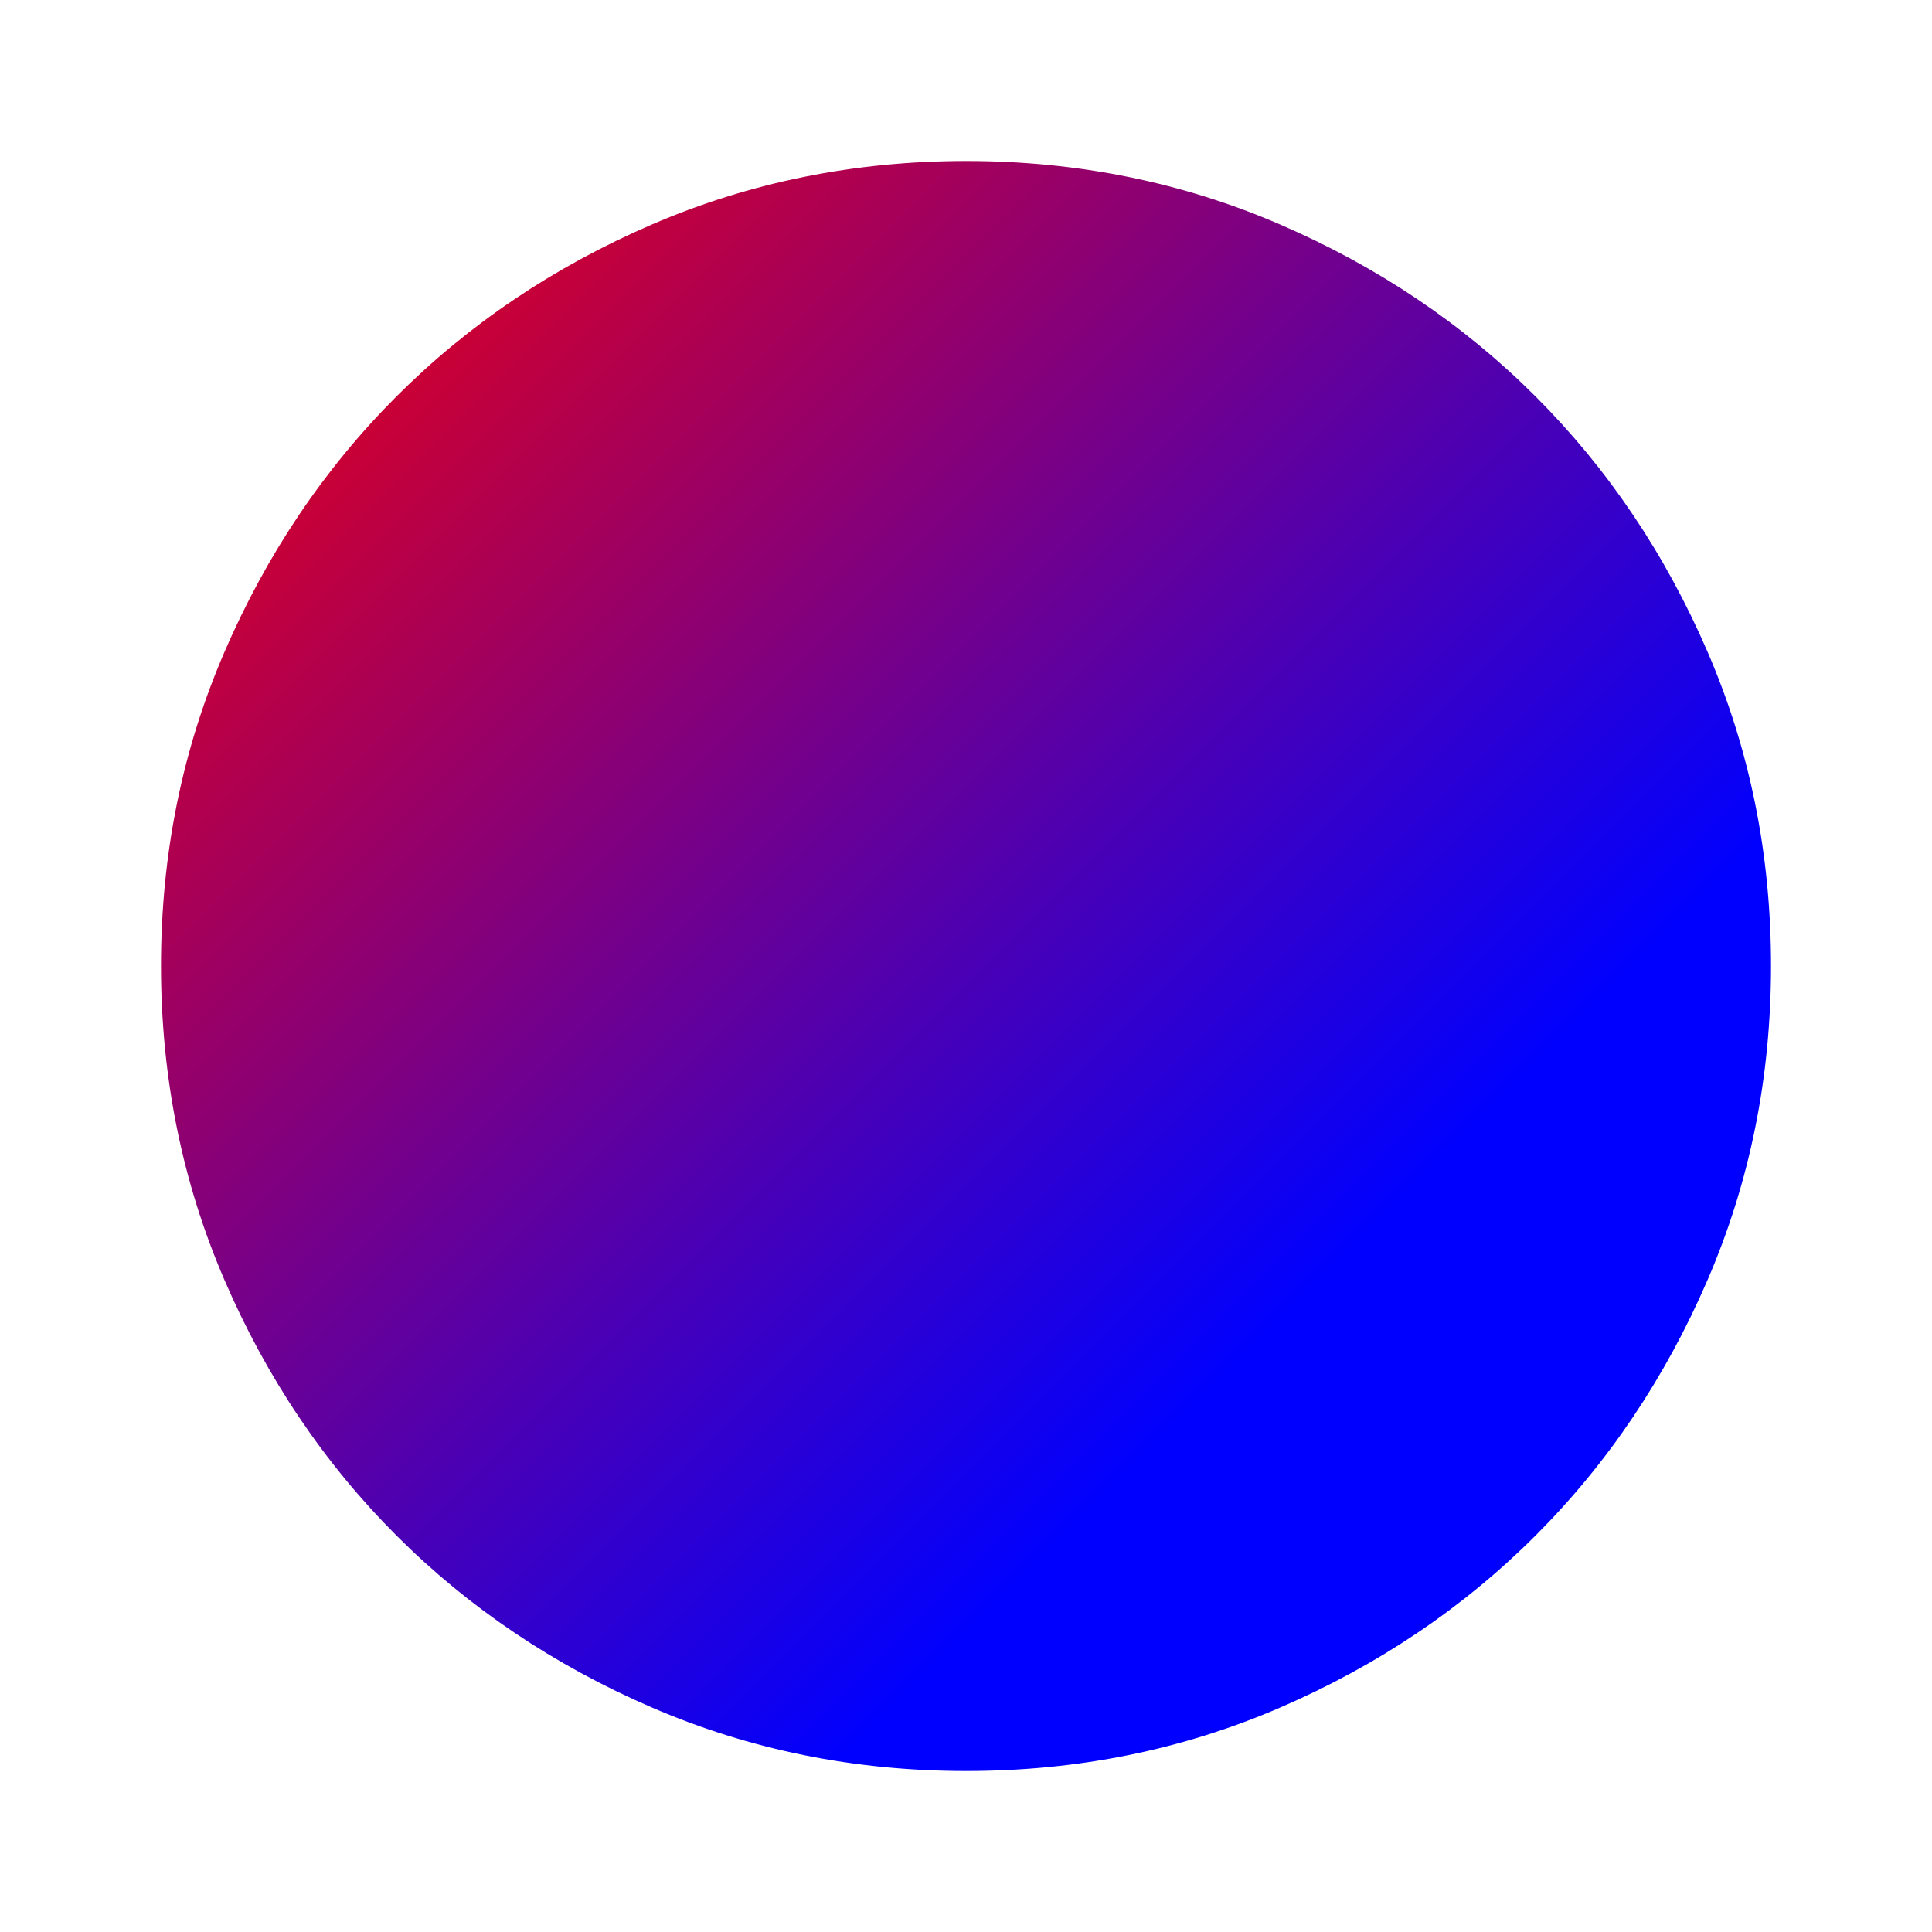
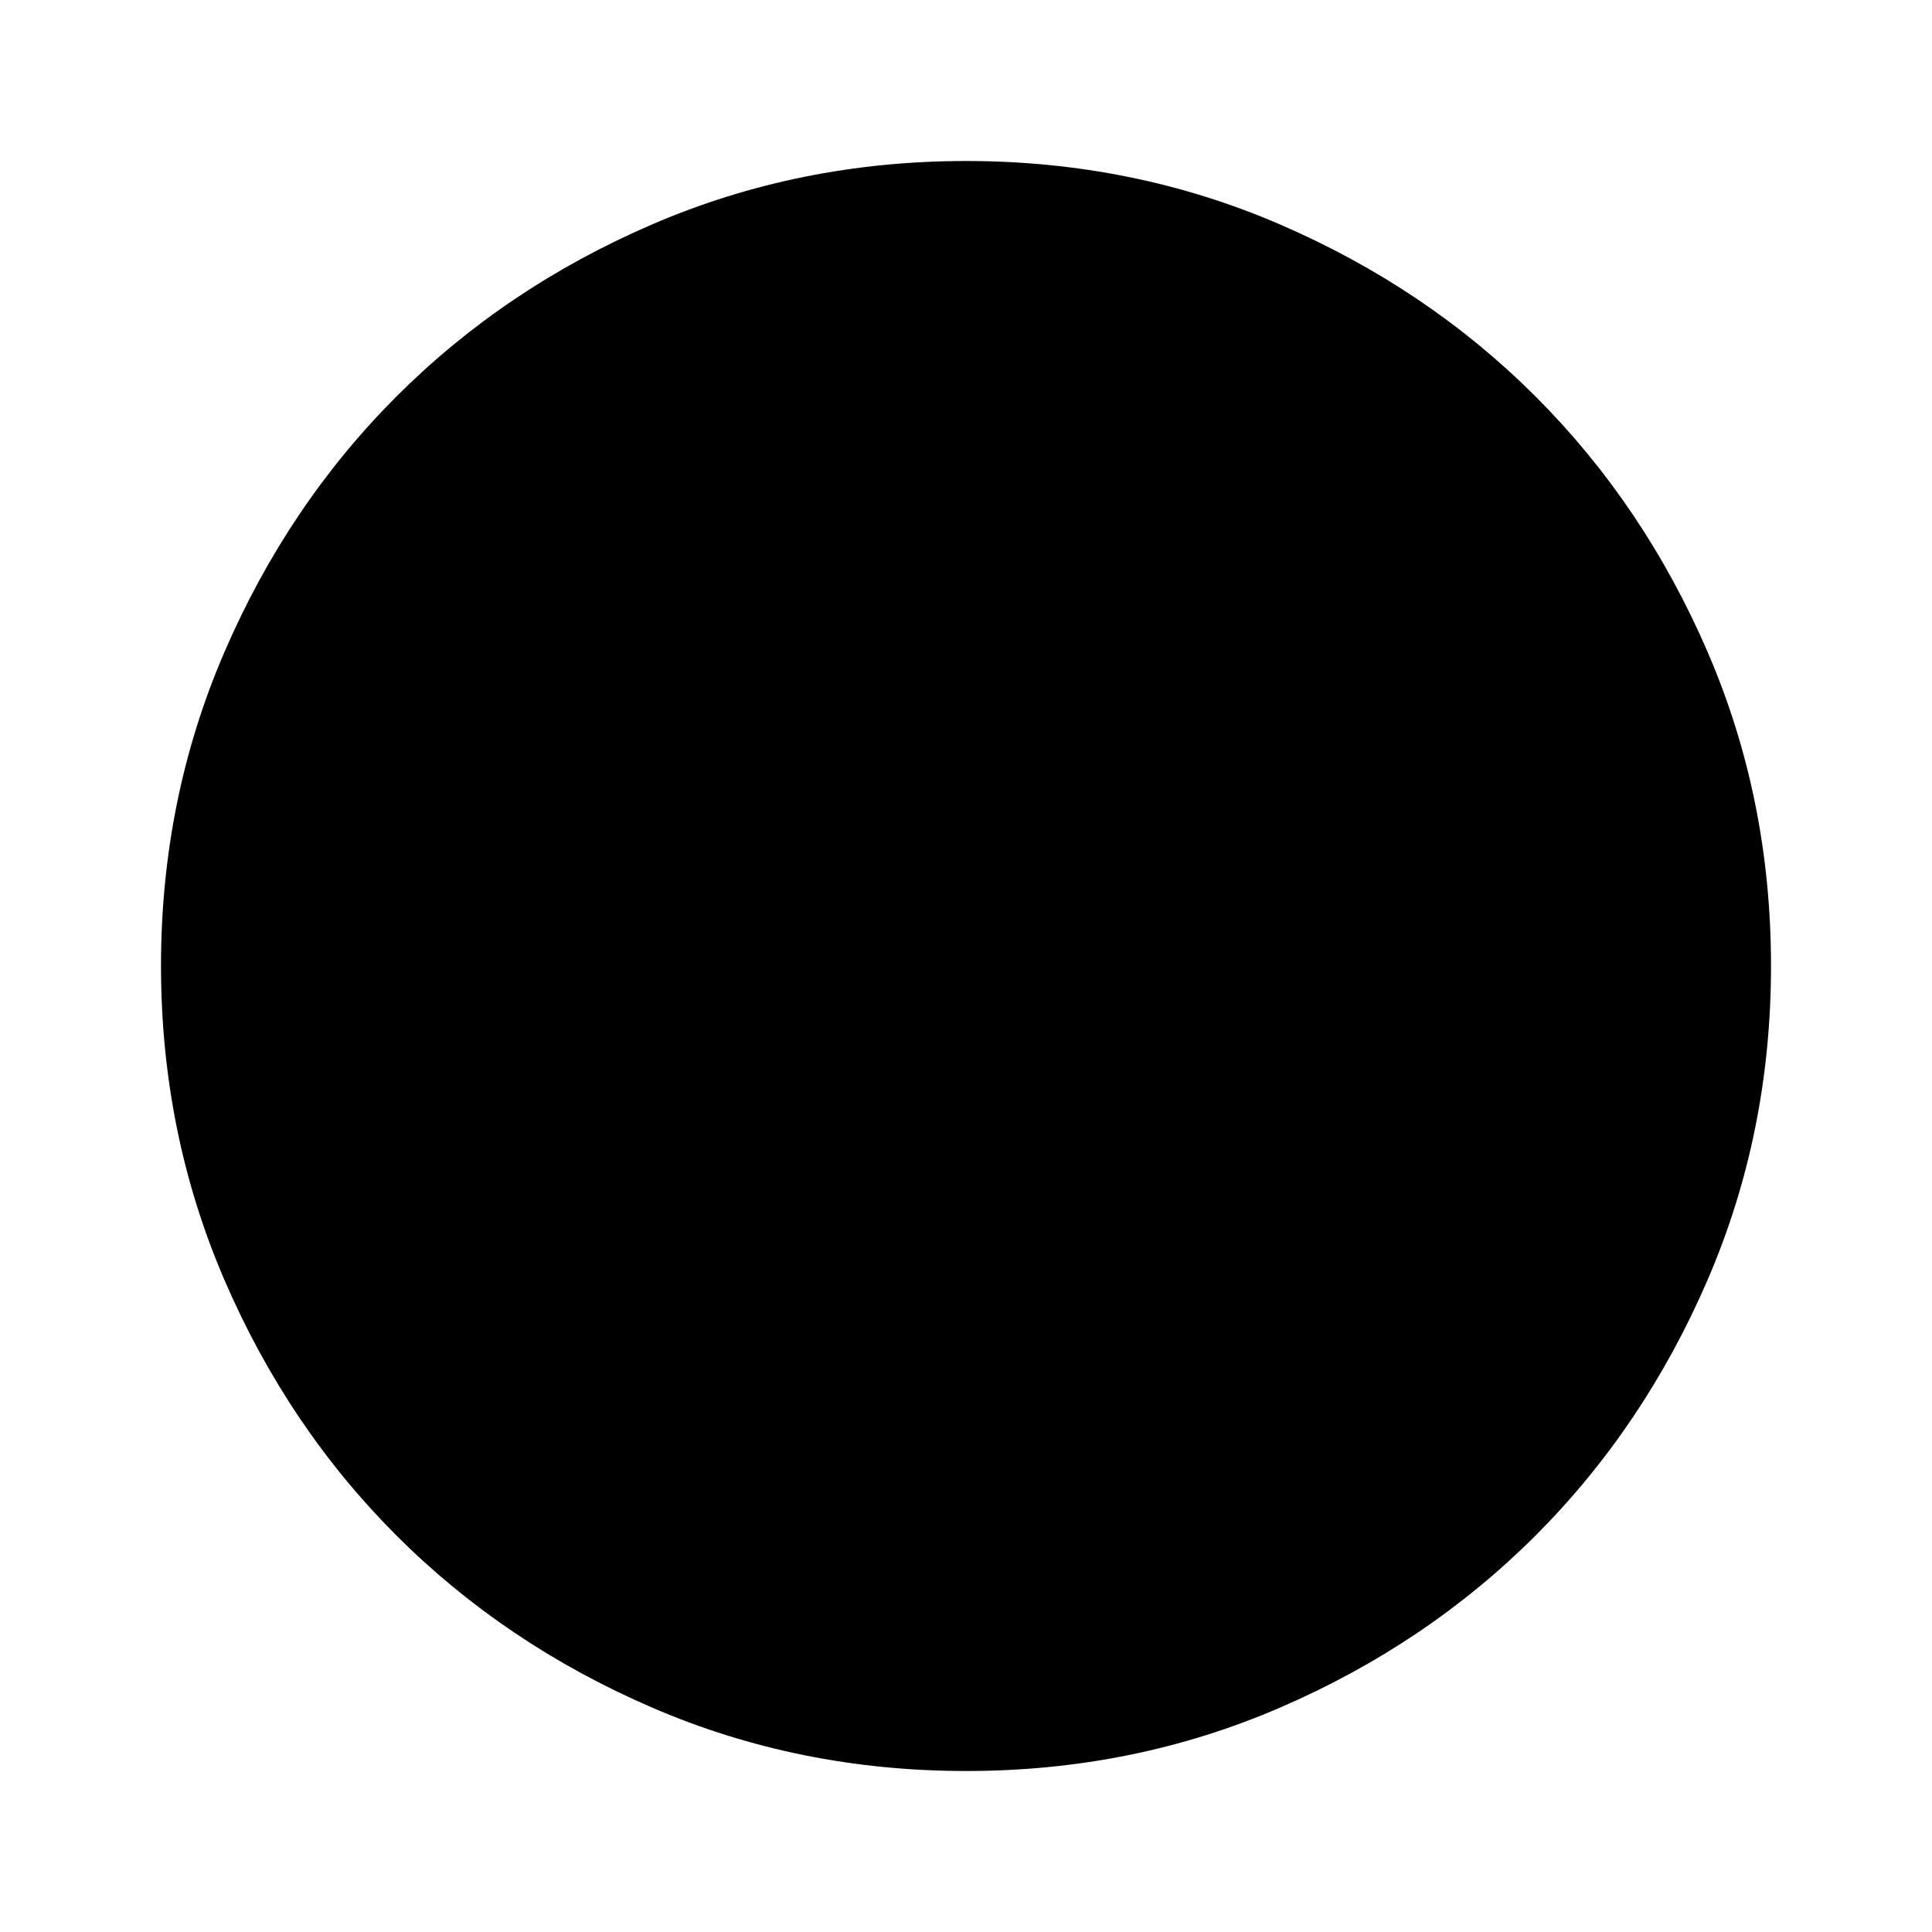
<svg xmlns="http://www.w3.org/2000/svg" width="1em" height="1em" viewBox="0 0 24 24">
-   <defs>
-     <linearGradient id="myGradient" gradientTransform="rotate(45)">
-       <stop offset="0%" stop-color="#FF0000" />
-       <stop offset="100%" stop-color="#0000FF" />
-     </linearGradient>
-   </defs>
-   <path fill="url(#myGradient)" d="M12 22q-2.075 0-3.9-.788t-3.175-2.137q-1.35-1.35-2.137-3.175T2 12q0-2.075.788-3.9t2.137-3.175q1.35-1.35 3.175-2.137T12 2q2.075 0 3.9.788t3.175 2.137q1.35 1.35 2.138 3.175T22 12q0 2.075-.788 3.9t-2.137 3.175q-1.35 1.35-3.175 2.138T12 22Z" />
+   <path fill="currentColor" d="M12 22q-2.075 0-3.9-.788t-3.175-2.137q-1.35-1.35-2.137-3.175T2 12q0-2.075.788-3.9t2.137-3.175q1.35-1.35 3.175-2.137T12 2q2.075 0 3.9.788t3.175 2.137q1.35 1.35 2.138 3.175T22 12q0 2.075-.788 3.9t-2.137 3.175q-1.35 1.35-3.175 2.138T12 22Z" />
</svg>
